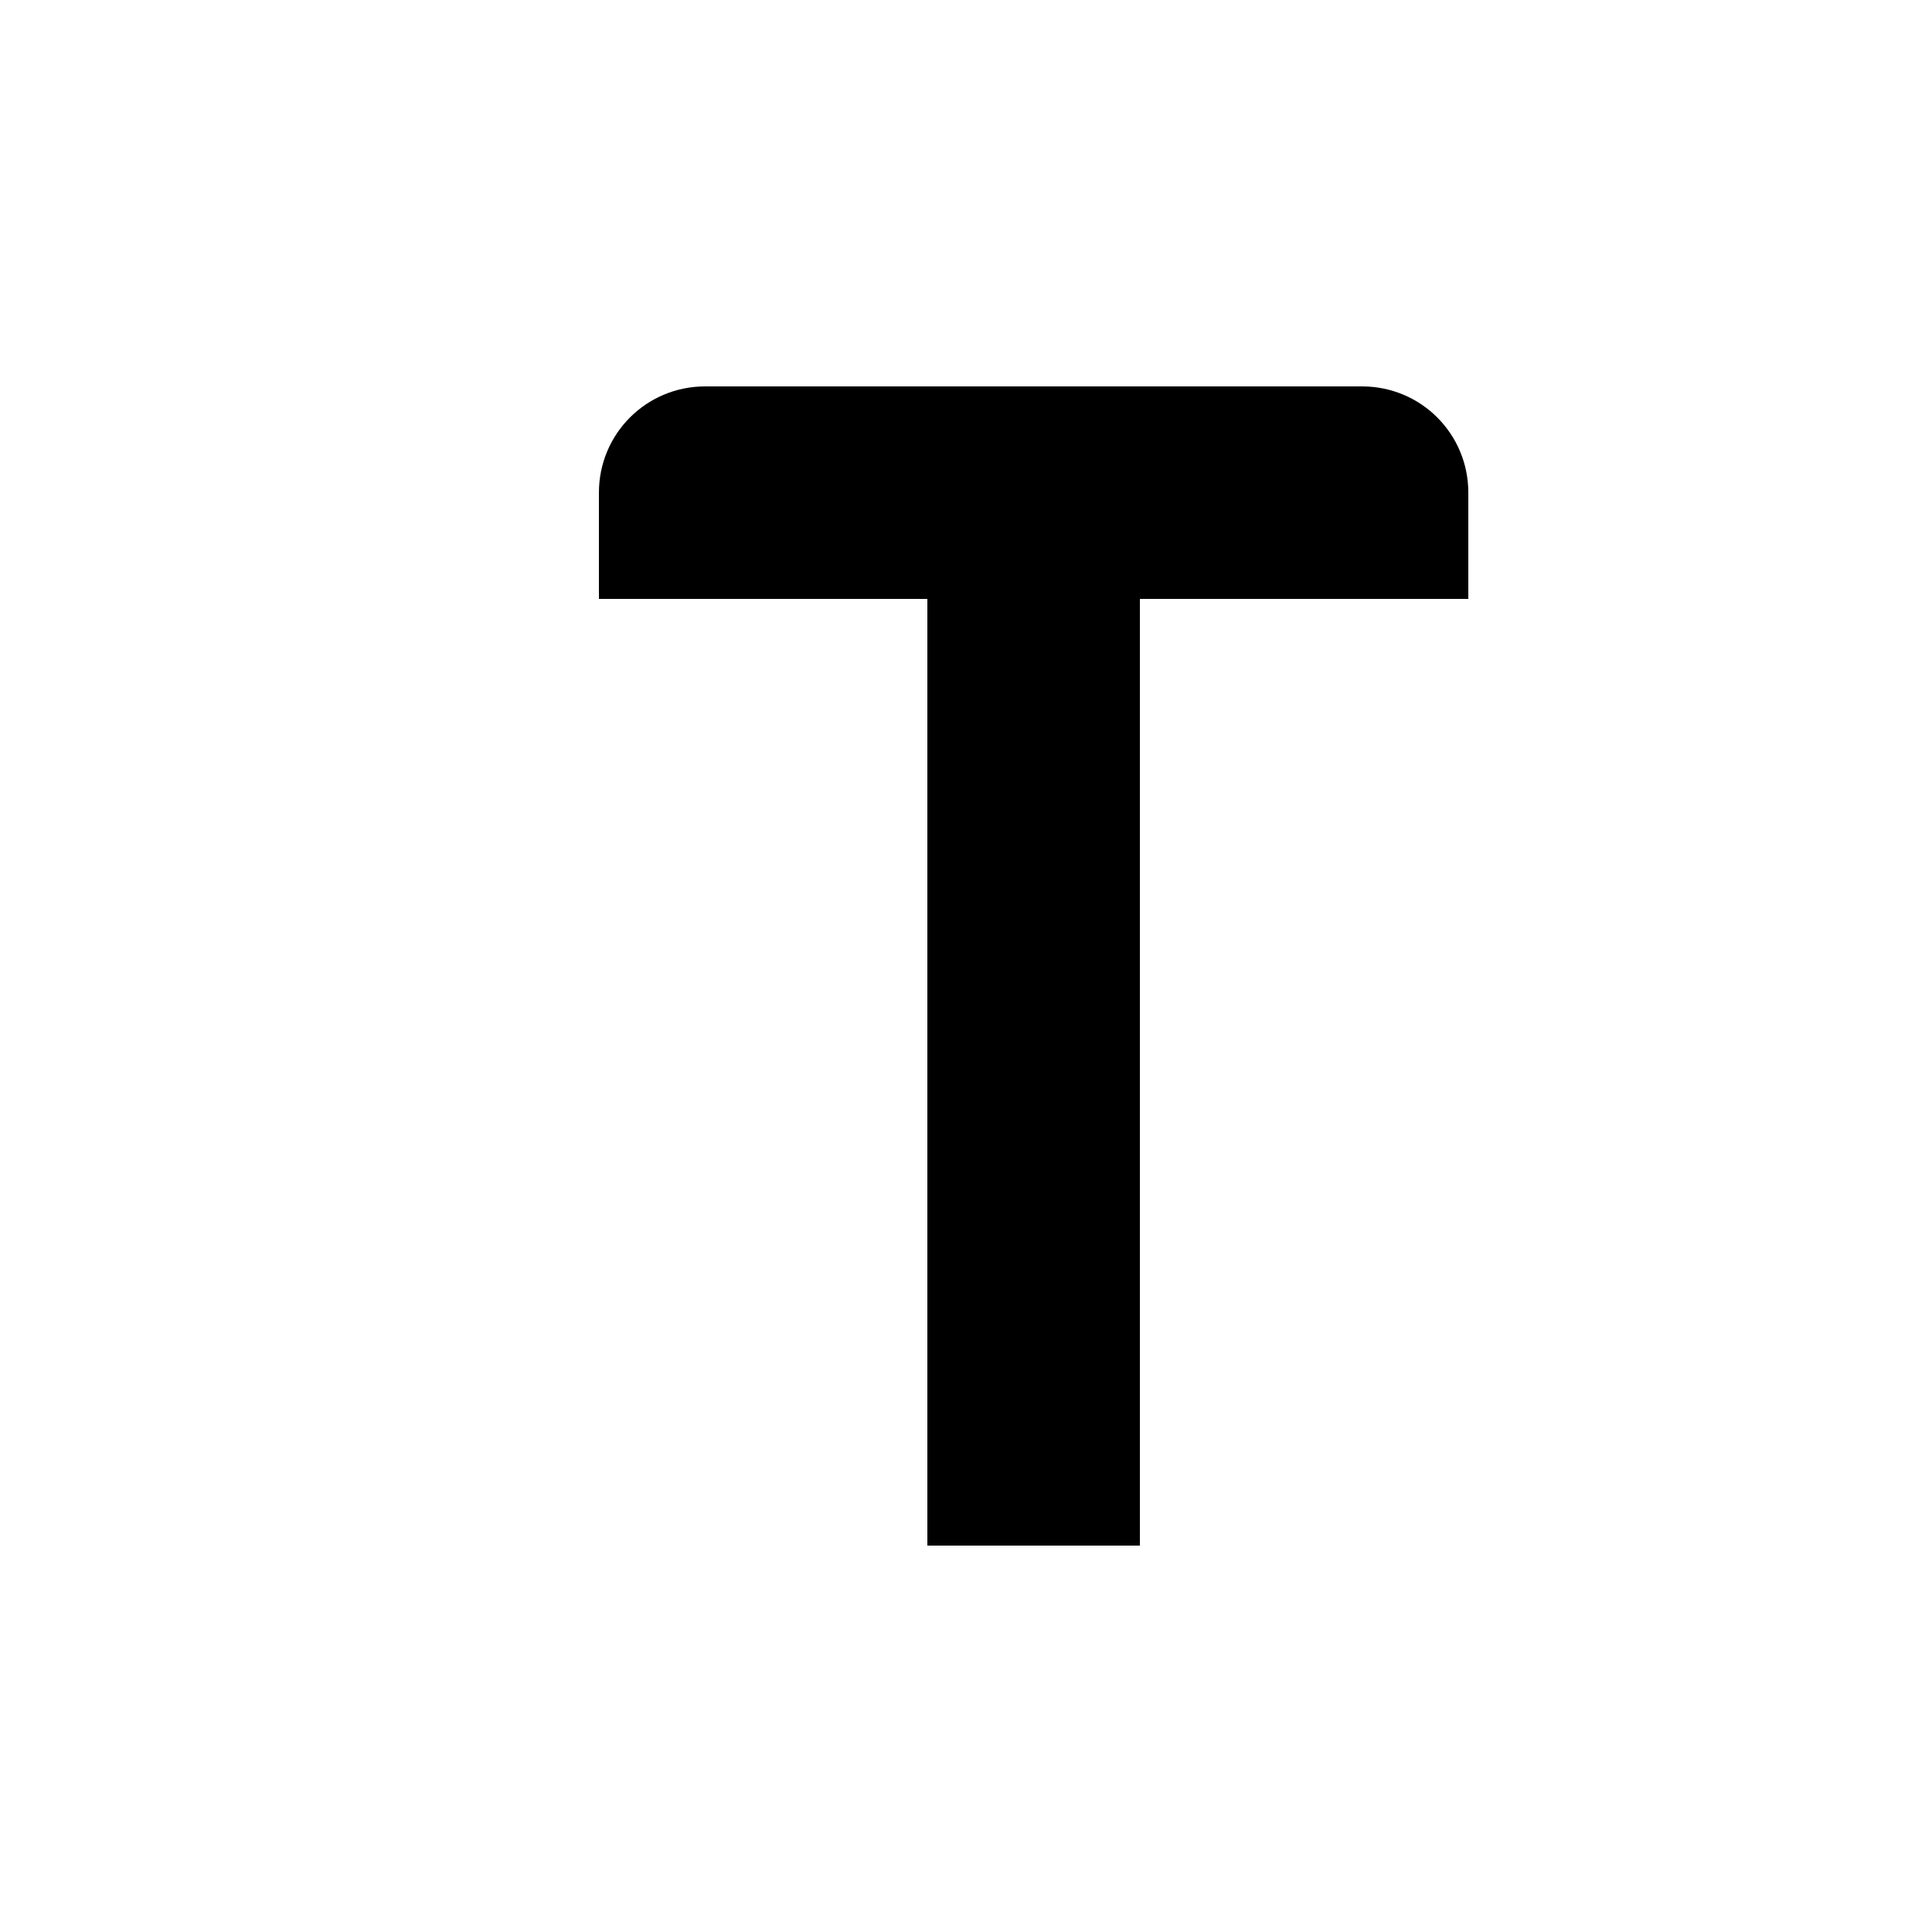
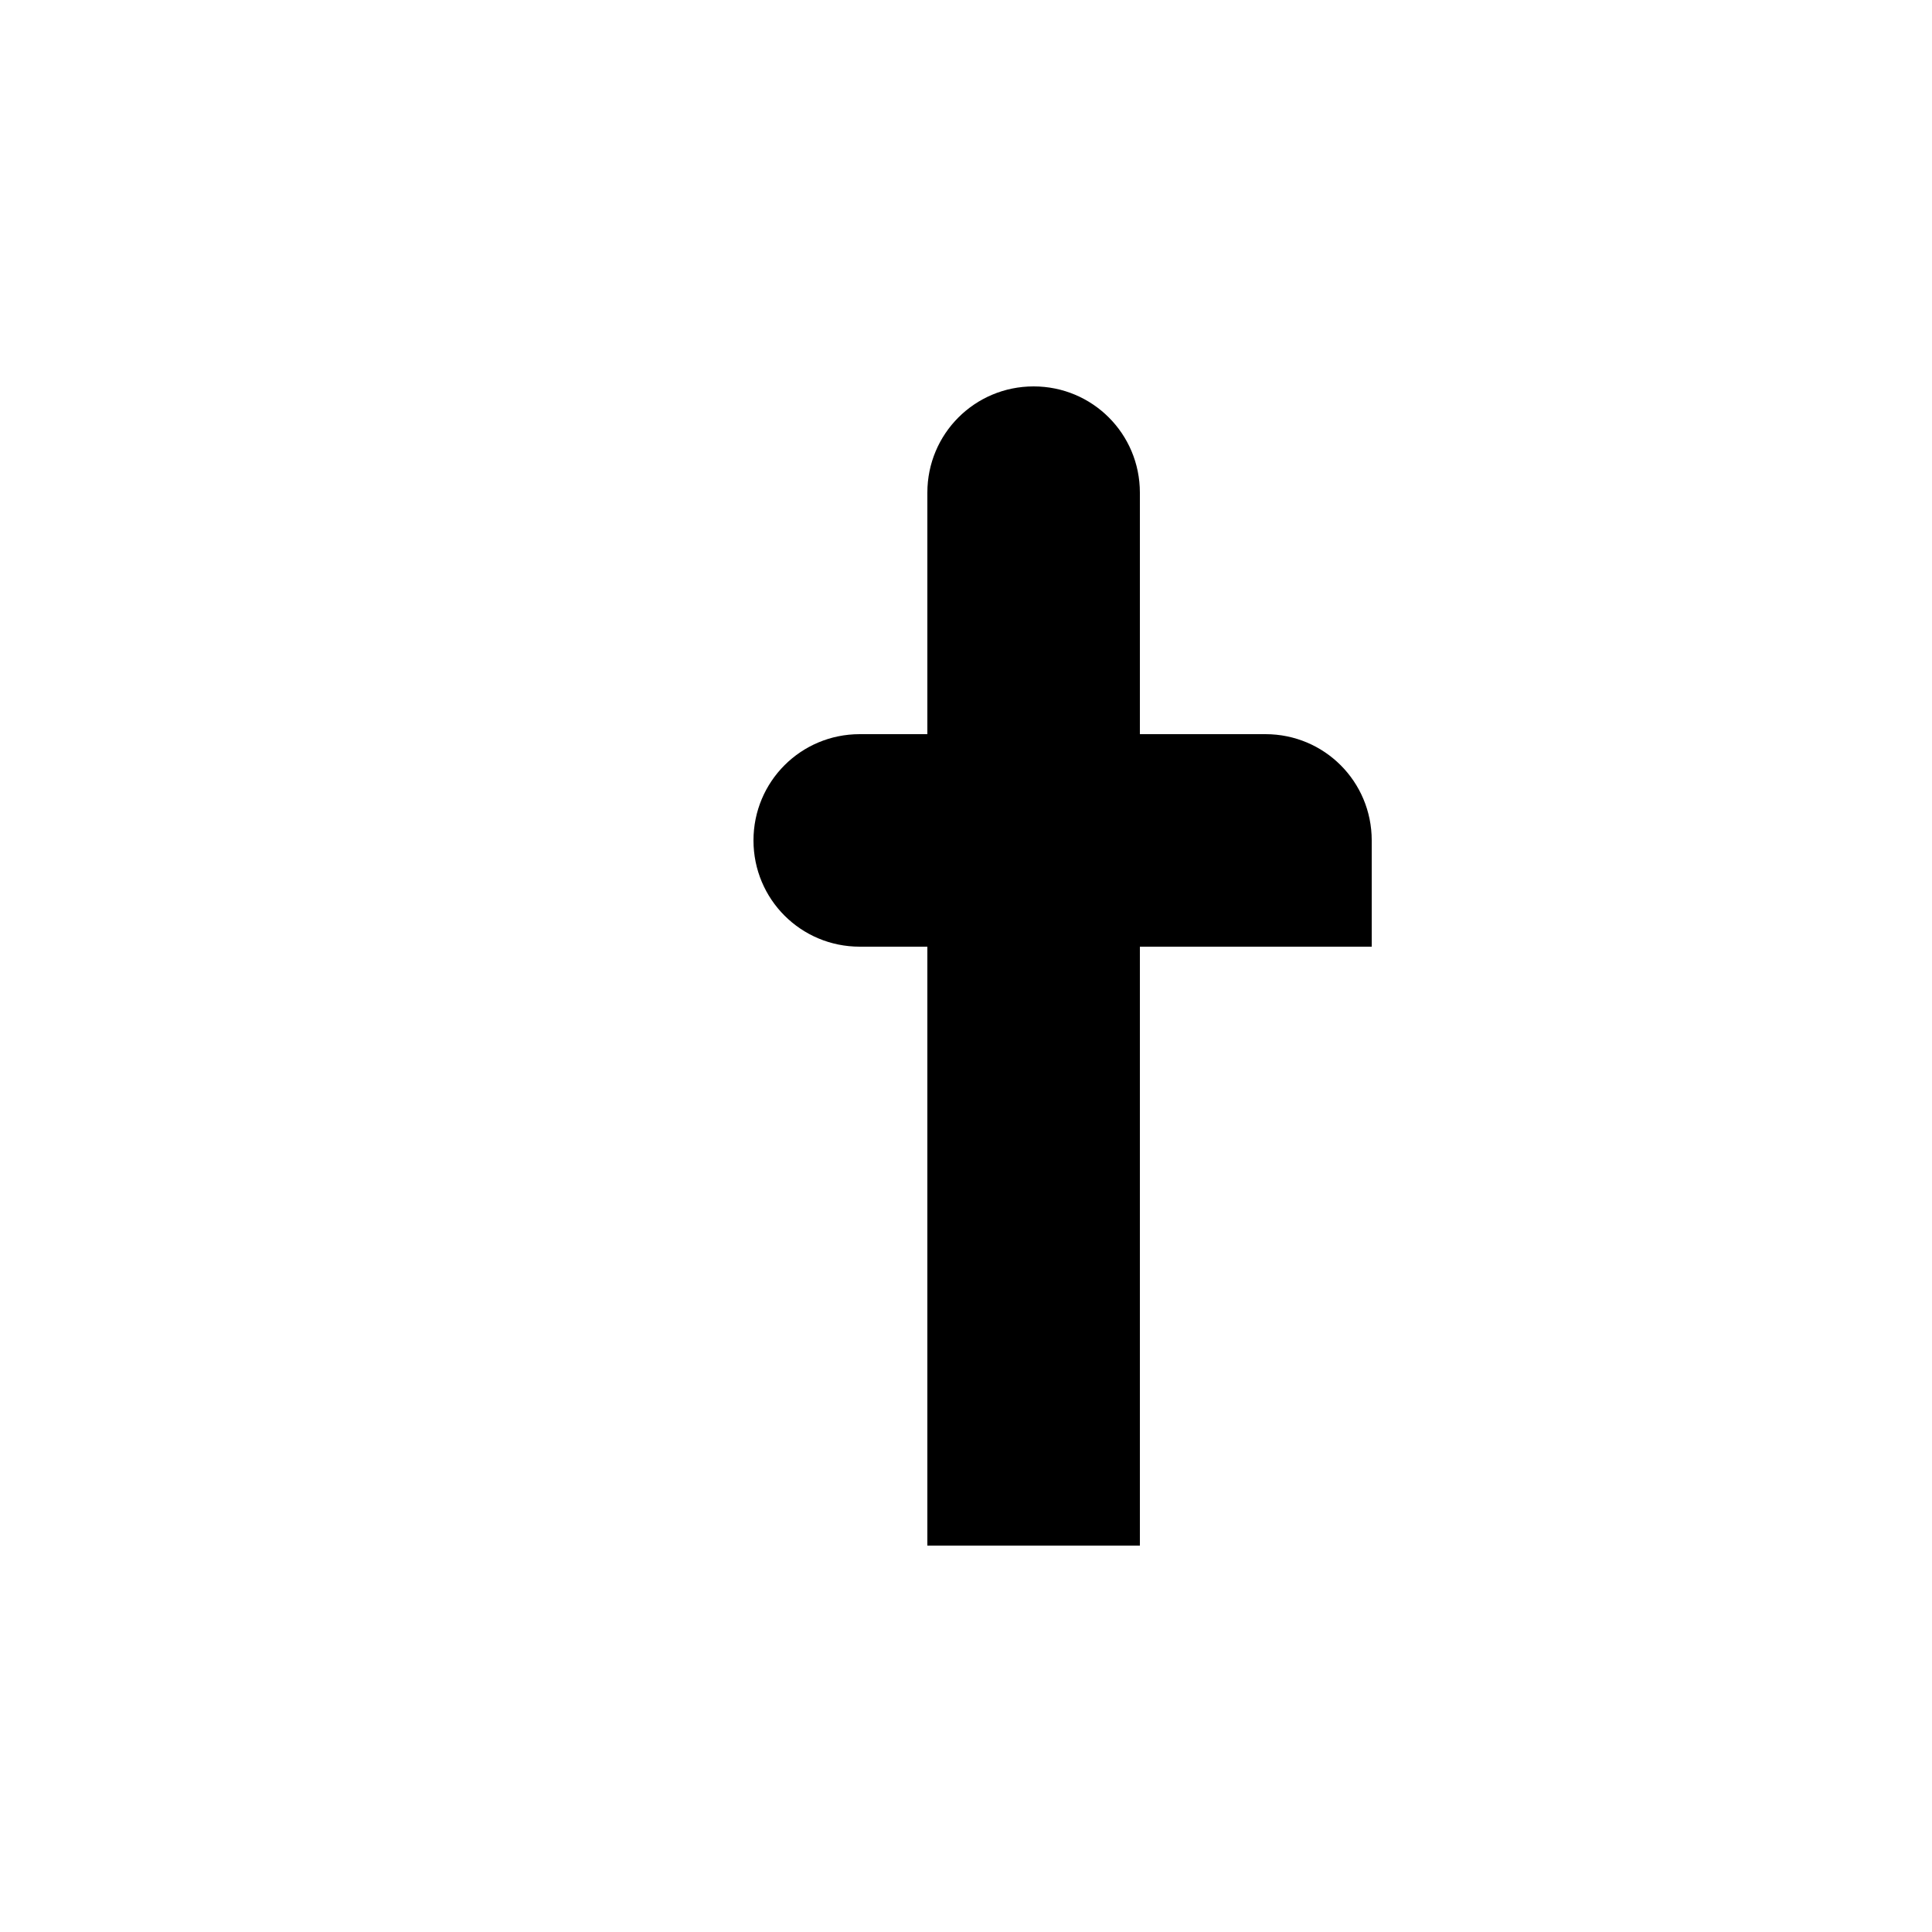
<svg xmlns="http://www.w3.org/2000/svg" width="1000" height="1000" id="svg2" version="1.0" style="display:inline">
  <defs id="defs4">
    </defs>
  <g id="layer1" style="display:inline">
    <g id="g9629" transform="matrix(0.8901714,0,0,-0.8901714,-42.22279,801.9412)" />
-     <path style="display:inline;opacity:1;fill:#000000;fill-opacity:1;fill-rule:nonzero;stroke:none;stroke-width:1;stroke-linecap:butt;stroke-linejoin:miter;marker:none;marker-start:none;marker-mid:none;marker-end:none;stroke-miterlimit:4;stroke-dasharray:none;stroke-dashoffset:0;stroke-opacity:1;visibility:visible;overflow:visible;enable-background:accumulate" d="M 365,200 C 334.53,200 310,224.53 310,255 C 310,255 310,310 310,310 L 480,310 L 480,800 L 590,800 L 590,310 L 760,310 C 760,310 760,255 760,255 C 760,224.53 735.47,200 705,200 L 365,200 z" id="rect10981" />
+     <path style="display:inline;opacity:1;fill:#000000;fill-opacity:1;fill-rule:nonzero;stroke:none;stroke-width:1;stroke-linecap:butt;stroke-linejoin:miter;marker:none;marker-start:none;marker-mid:none;marker-end:none;stroke-miterlimit:4;stroke-dasharray:none;stroke-dashoffset:0;stroke-opacity:1;visibility:visible;overflow:visible;enable-background:accumulate" d="M 535,200 C 504.53,200 480,224.53 480,255 L 480,380 L 445,380 C 414.53,380 390,404.53 390,435 C 390,465.47 414.53,490 445,490 L 480,490 L 480,800 L 590,800 L 590,490 L 710,490 C 710,490 710,435 710,435 C 710,404.53 685.47,380 655,380 L 590,380 L 590,255 C 590,224.53 565.47,200 535,200 z" id="rect10981" />
  </g>
</svg>
